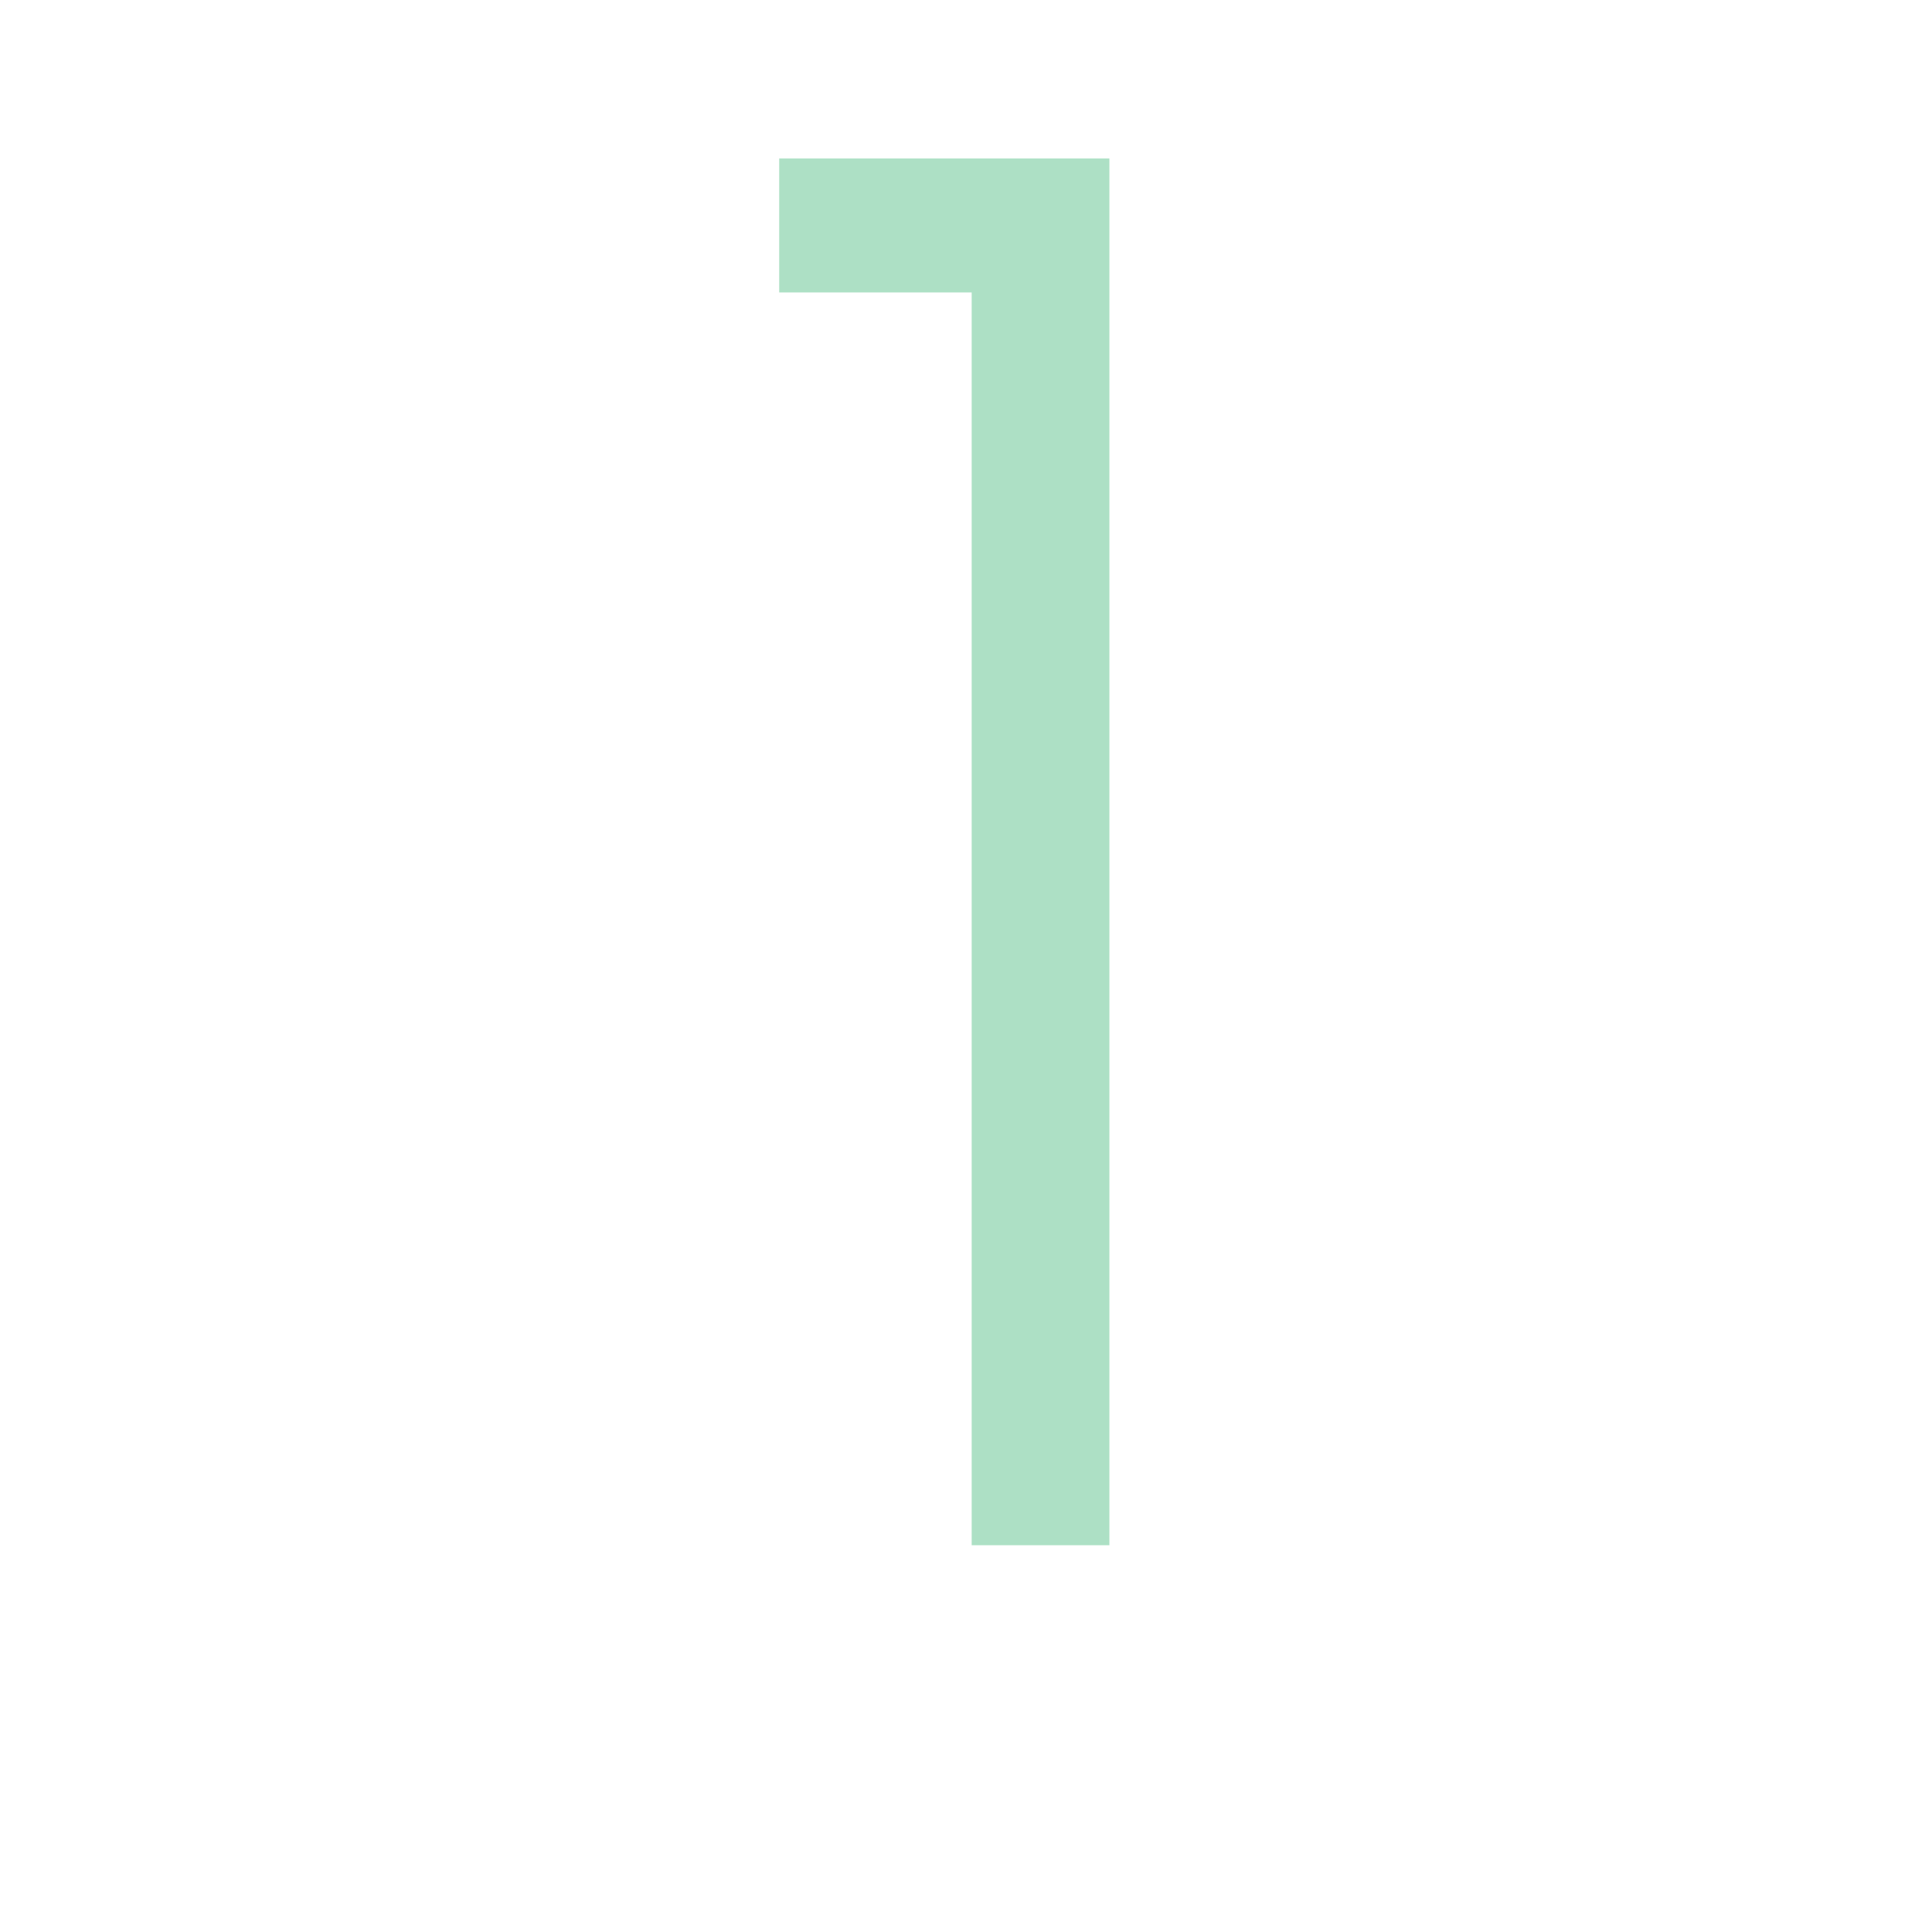
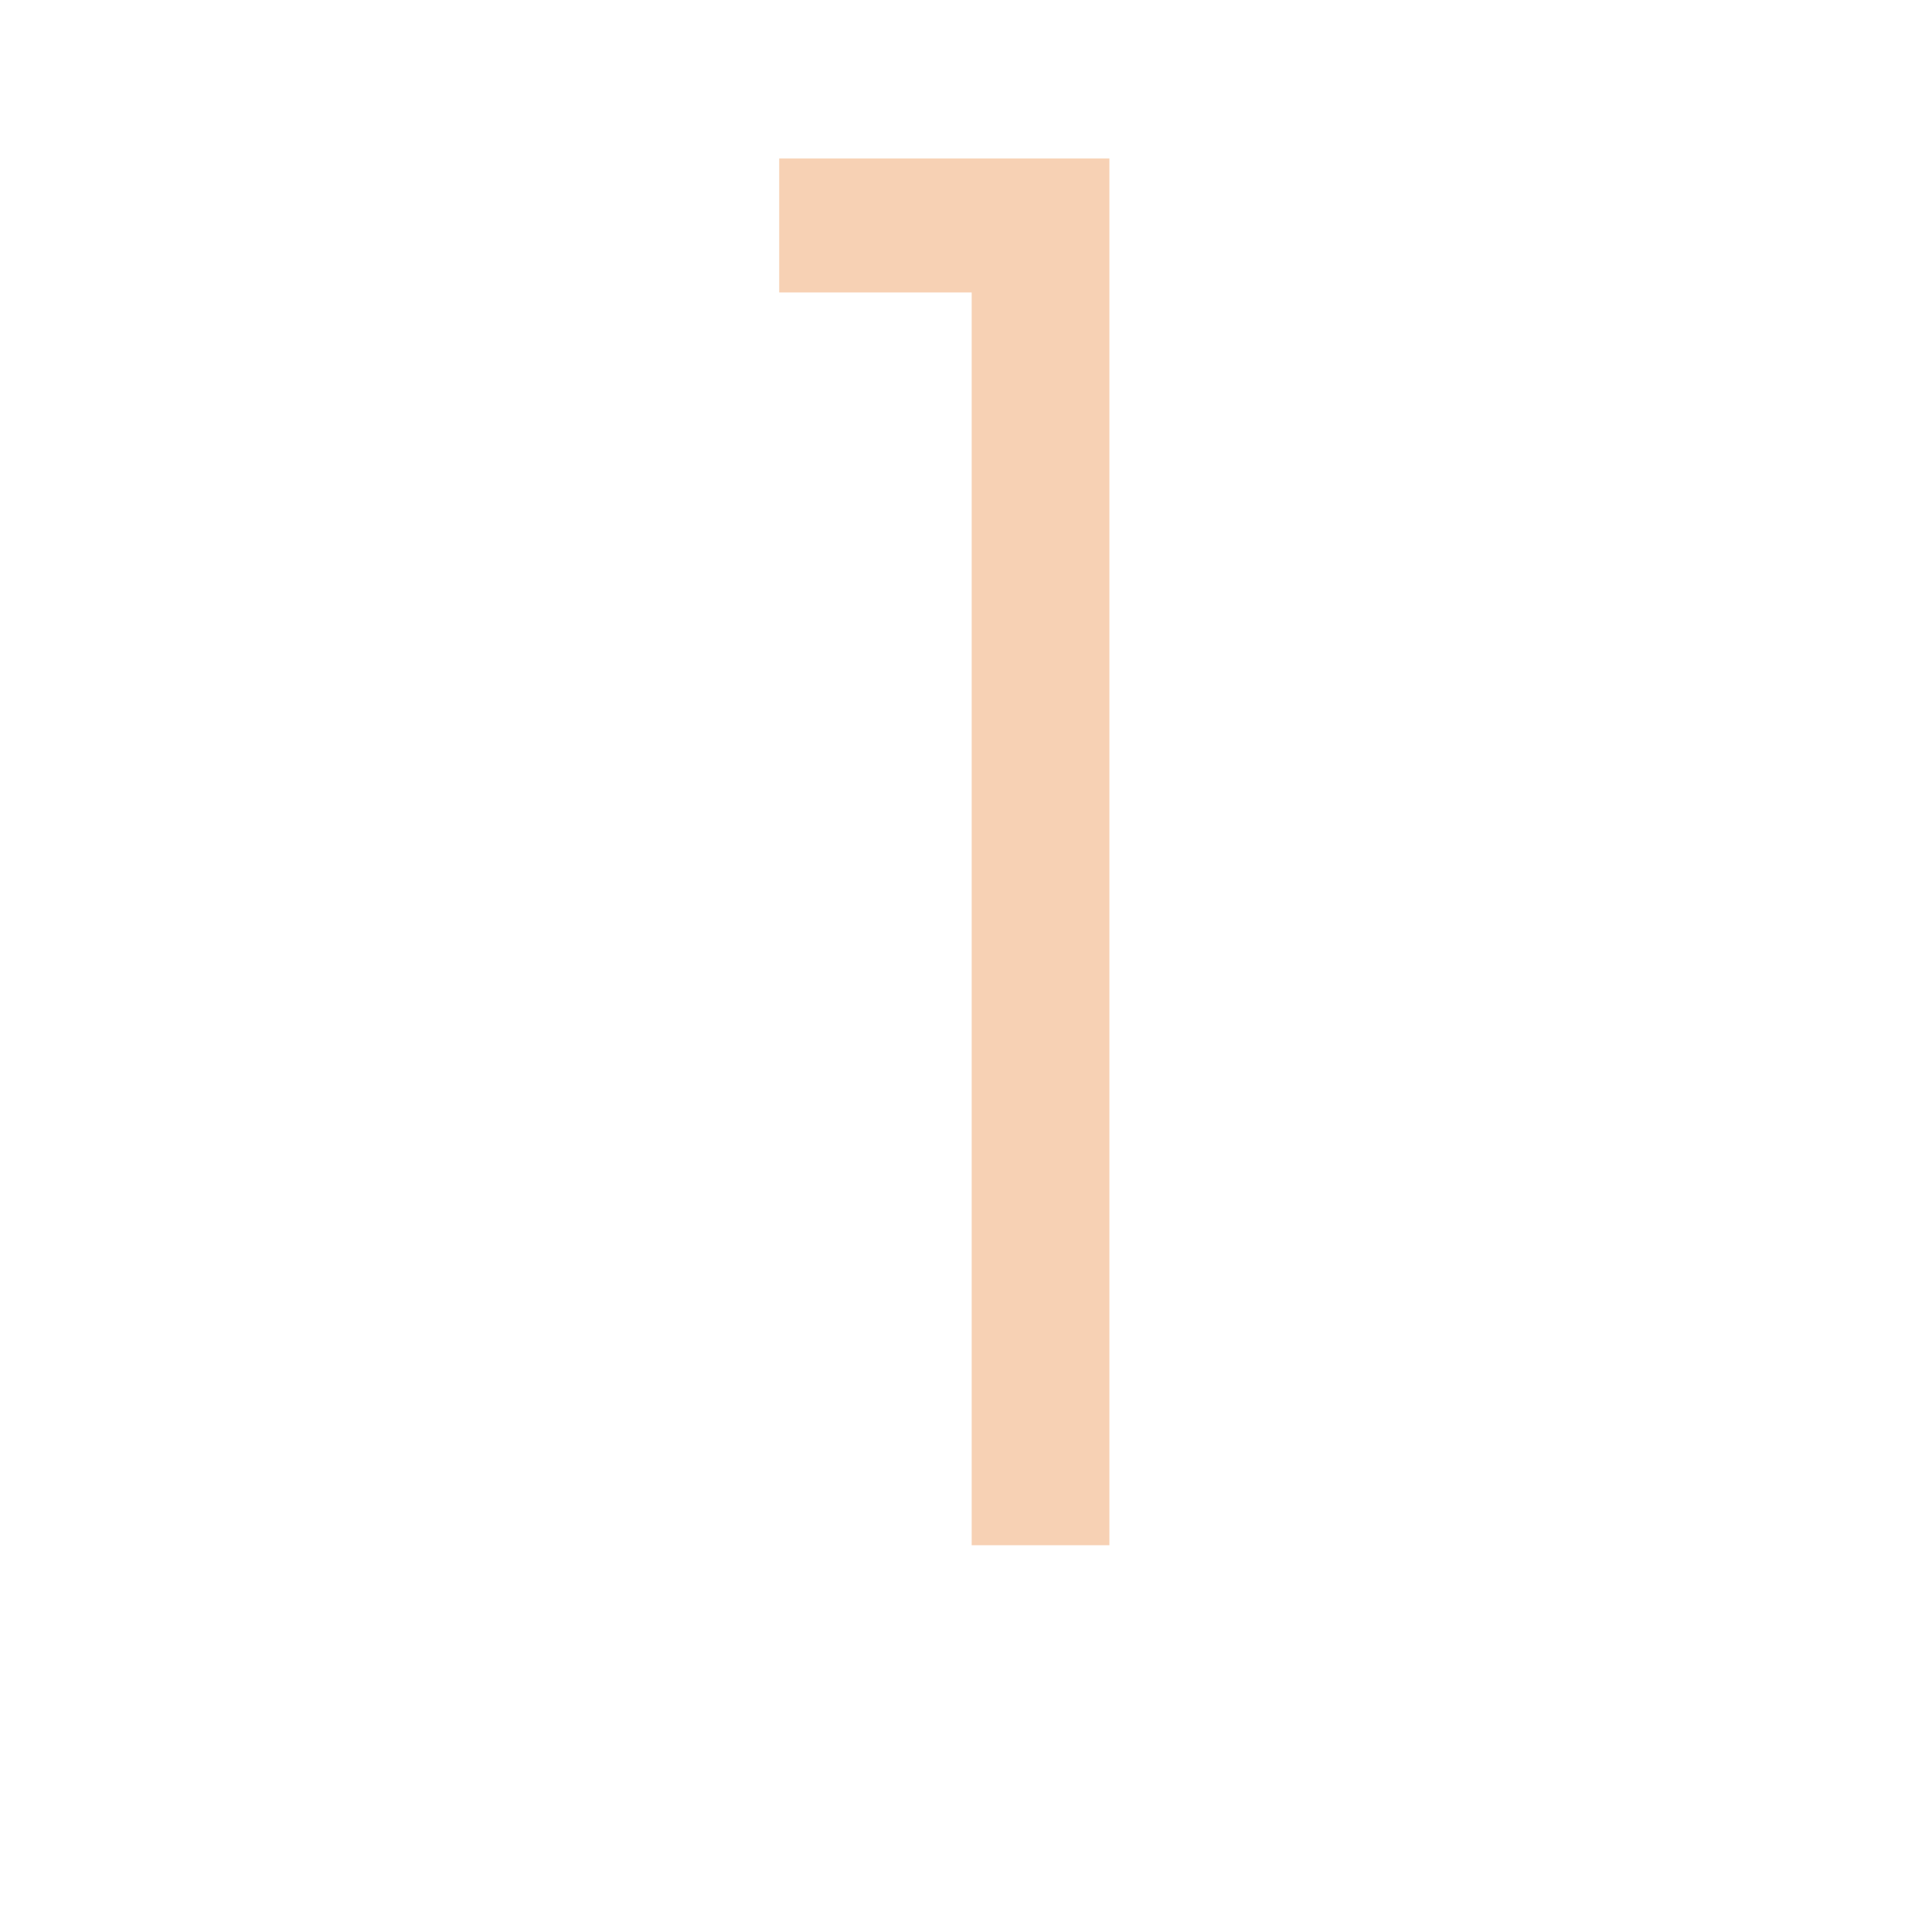
- <svg xmlns="http://www.w3.org/2000/svg" fill="#5BC28B" viewBox="-11 0 32 32" version="1.1" opacity="0.5">
+ <svg xmlns="http://www.w3.org/2000/svg" fill="#F0A46A" viewBox="-11 0 32 32" version="1.1" opacity="0.5">
  <g id="SVGRepo_bgCarrier" stroke-width="0" />
  <g id="SVGRepo_tracerCarrier" stroke-linecap="round" stroke-linejoin="round" />
  <g id="SVGRepo_iconCarrier">
    <path d="M1.906 2.625h5.469v22.969h-2.281v-20.75h-3.188v-2.219z" />
  </g>
</svg>
